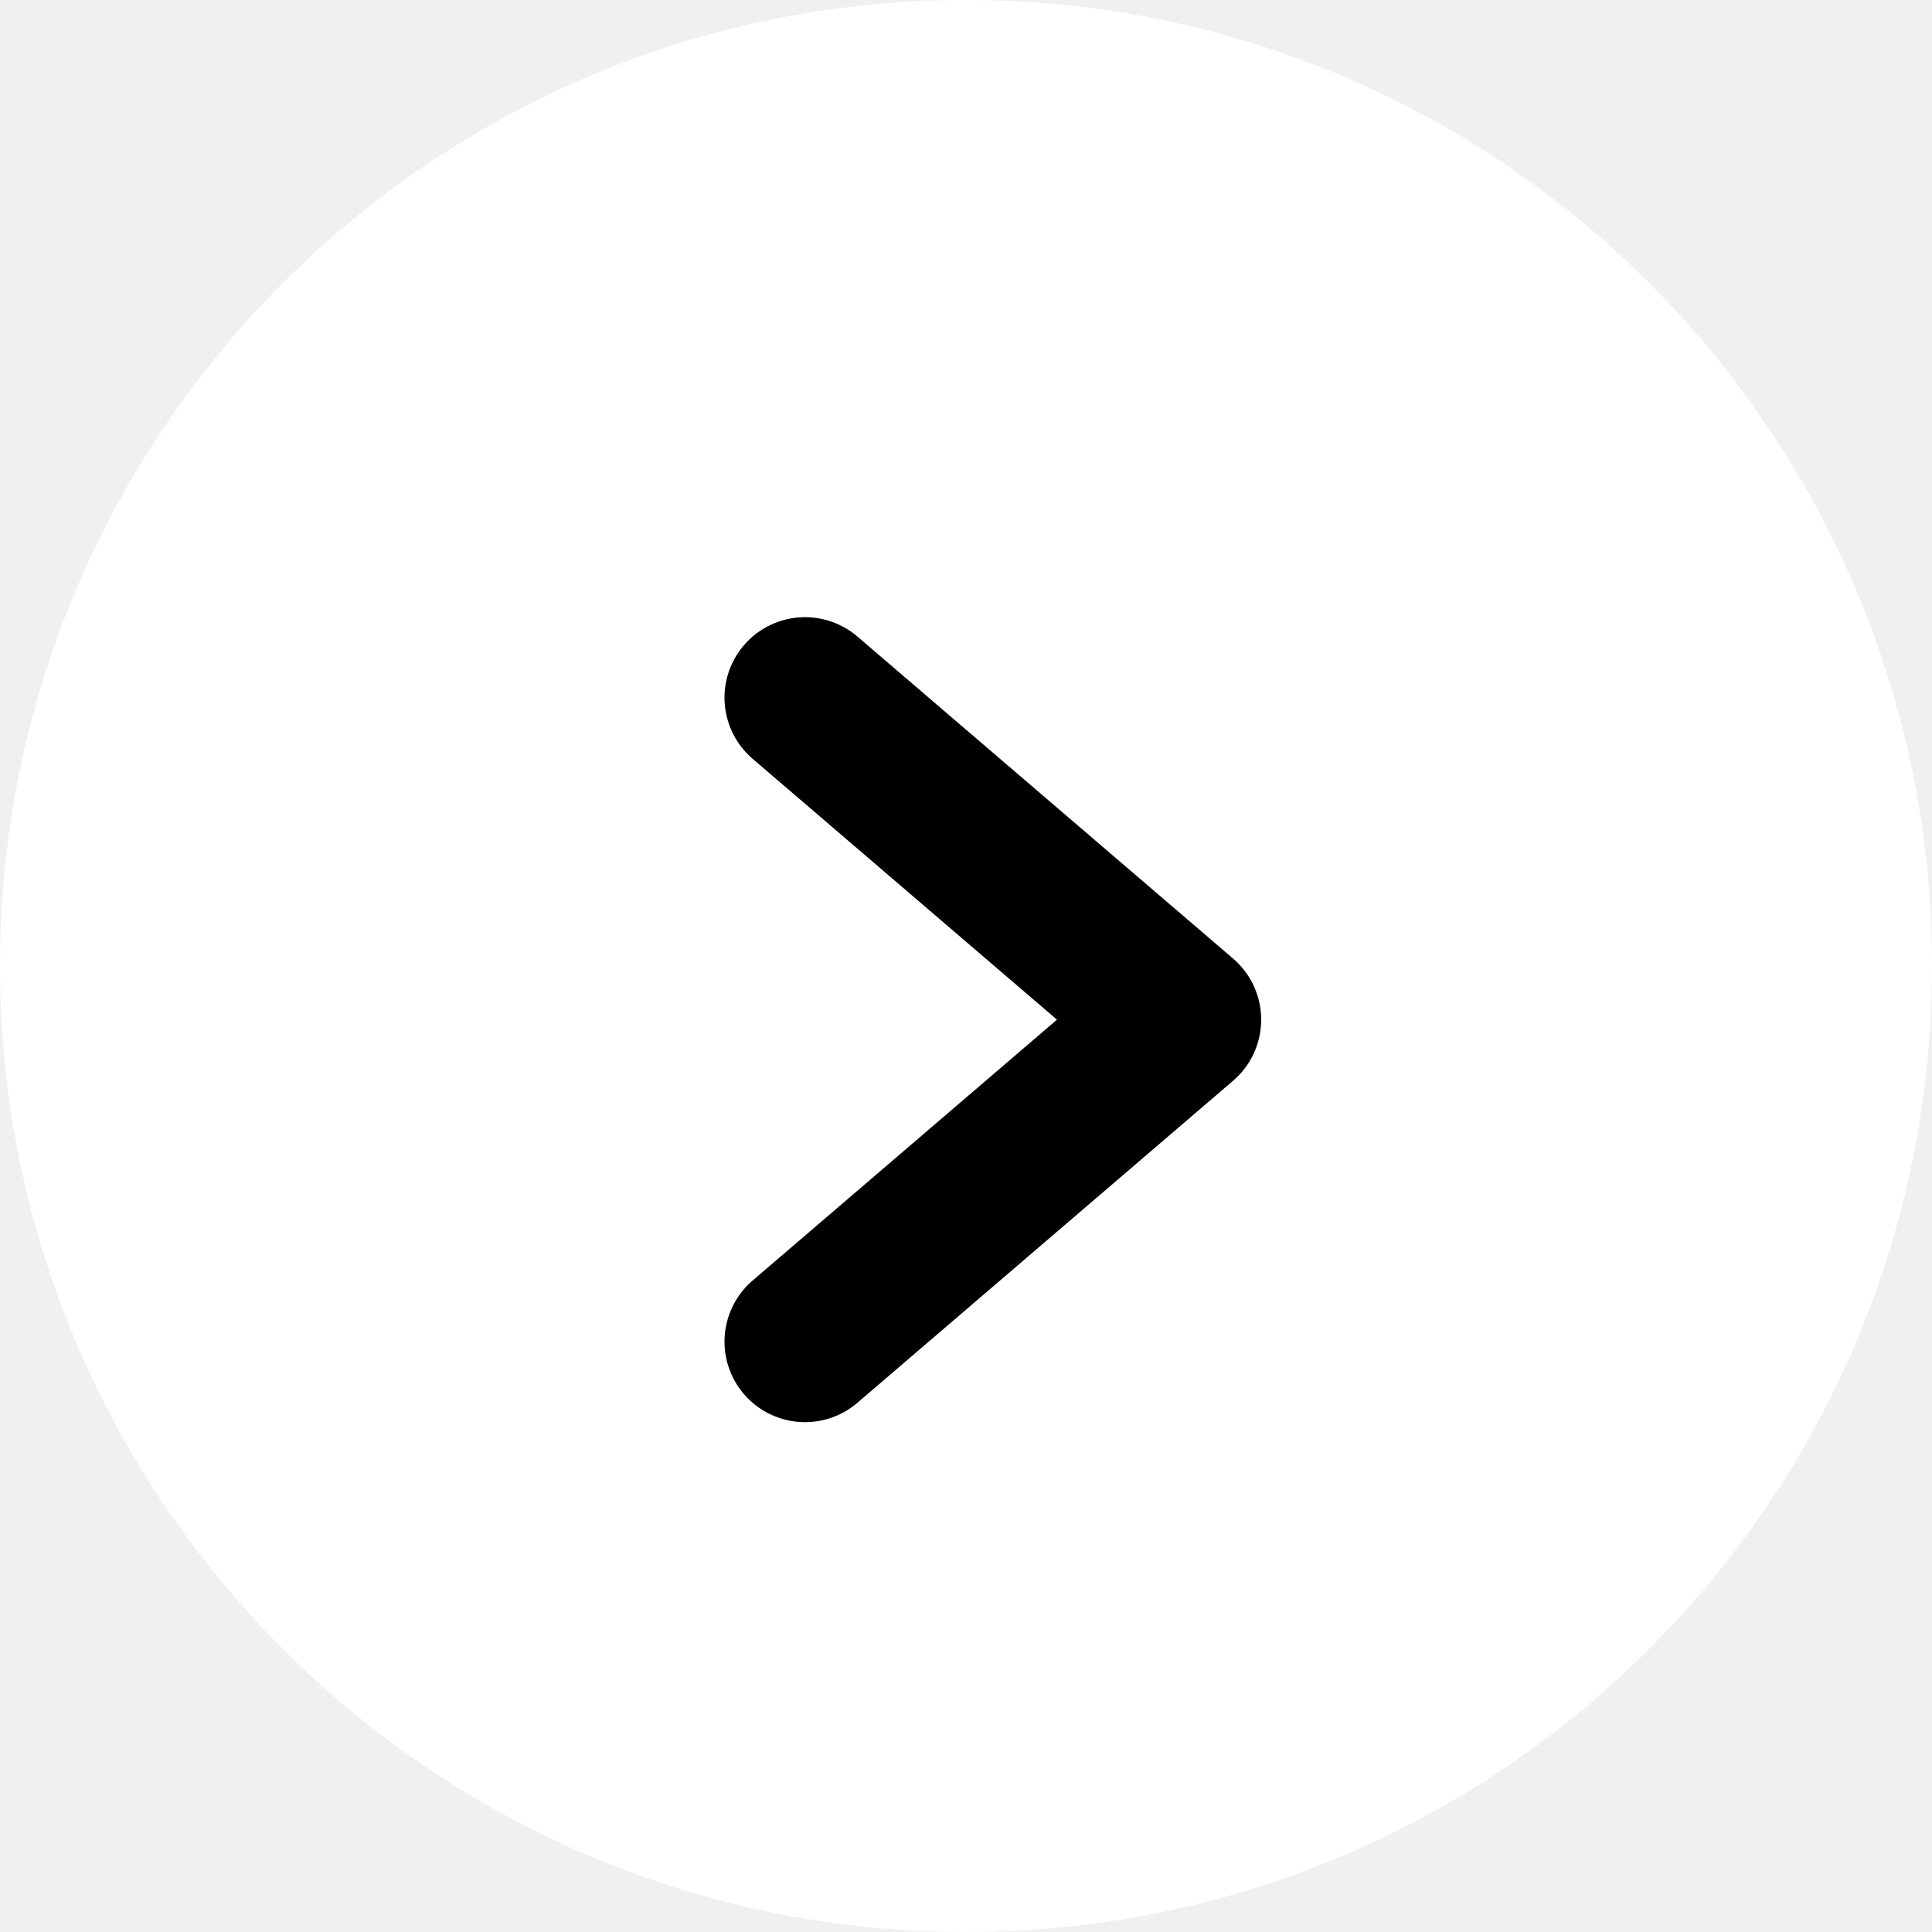
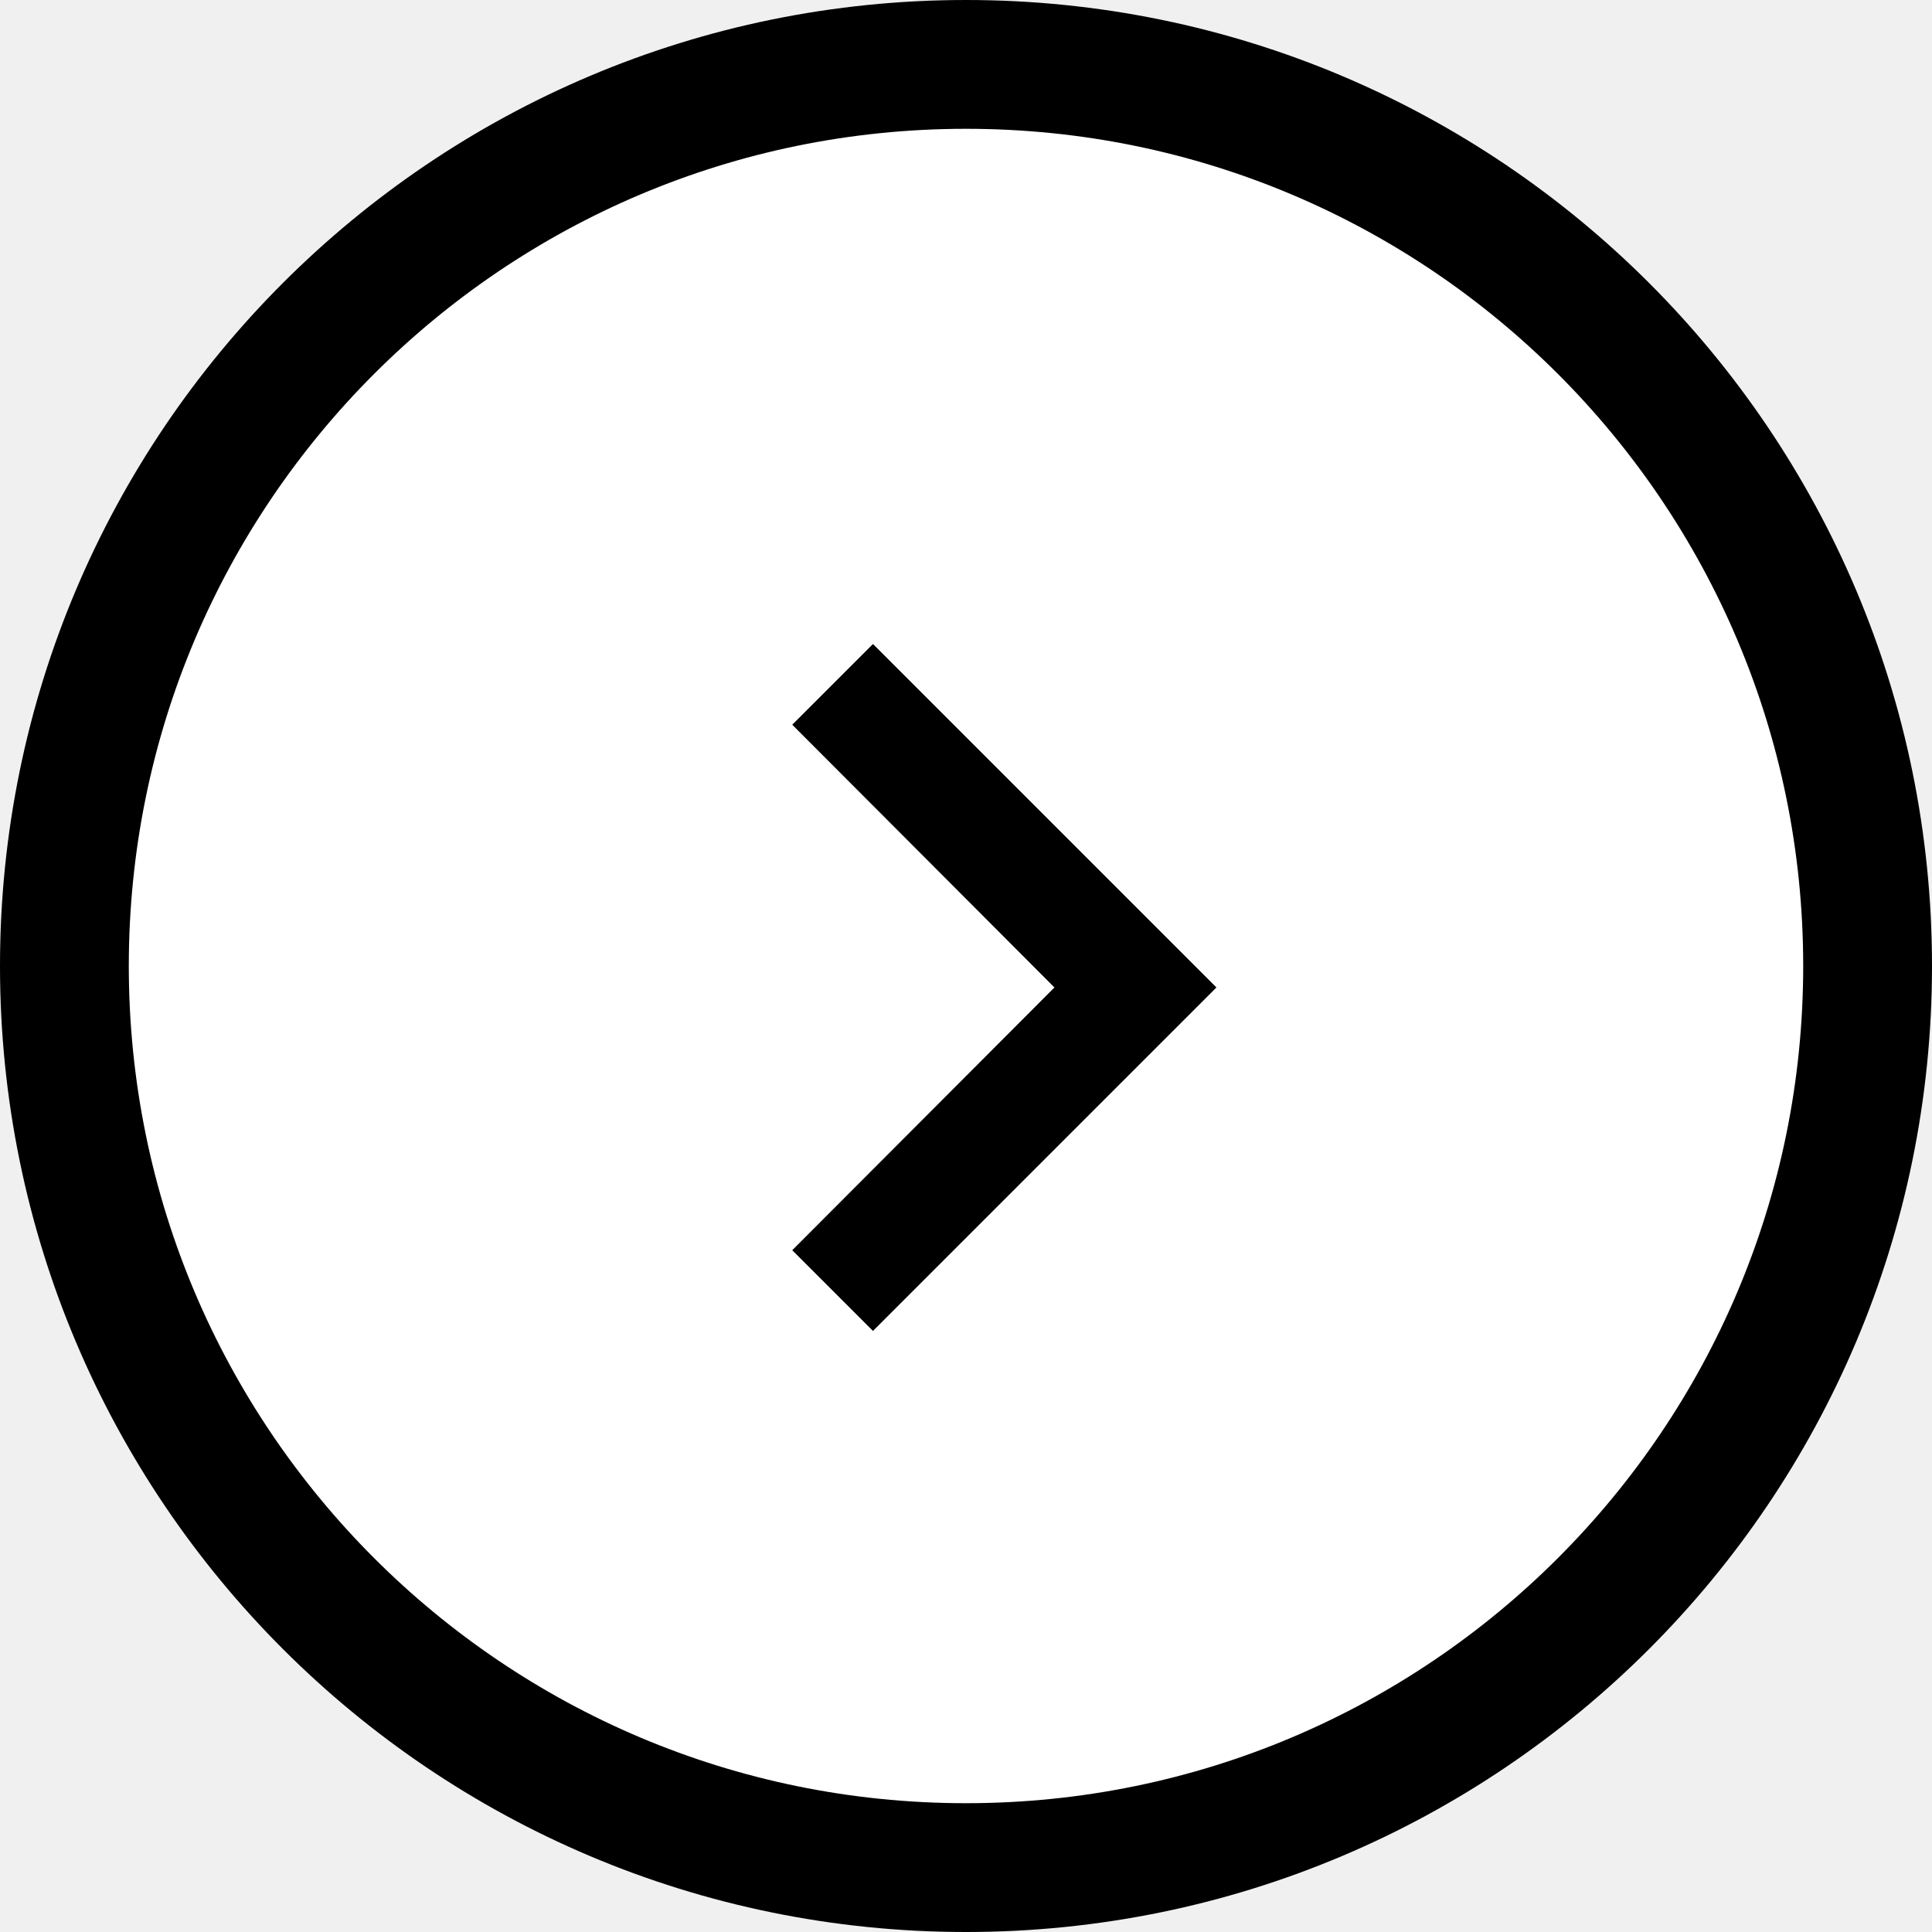
- <svg xmlns="http://www.w3.org/2000/svg" width="36" height="36" viewBox="0 0 36 36" fill="none">
-   <circle cx="18" cy="18" r="18" fill="white" />
-   <path d="M15 25L22 19L15 13" stroke="black" stroke-width="3" stroke-linecap="round" stroke-linejoin="round" />
+ <svg xmlns="http://www.w3.org/2000/svg" width="45" height="45" viewBox="0 0 45 45" fill="none">
+   <rect x="-1.5" y="1.5" width="42" height="42" rx="21" transform="matrix(-1 0 0 1 42 0)" fill="white" />
+   <path d="M18.453 29.12L24.56 23L18.453 16.88L20.333 15L28.333 23L20.333 31L18.453 29.12Z" fill="black" />
+   <rect x="-1.5" y="1.5" width="42" height="42" rx="21" transform="matrix(-1 0 0 1 42 0)" stroke="black" stroke-width="3" />
</svg>
